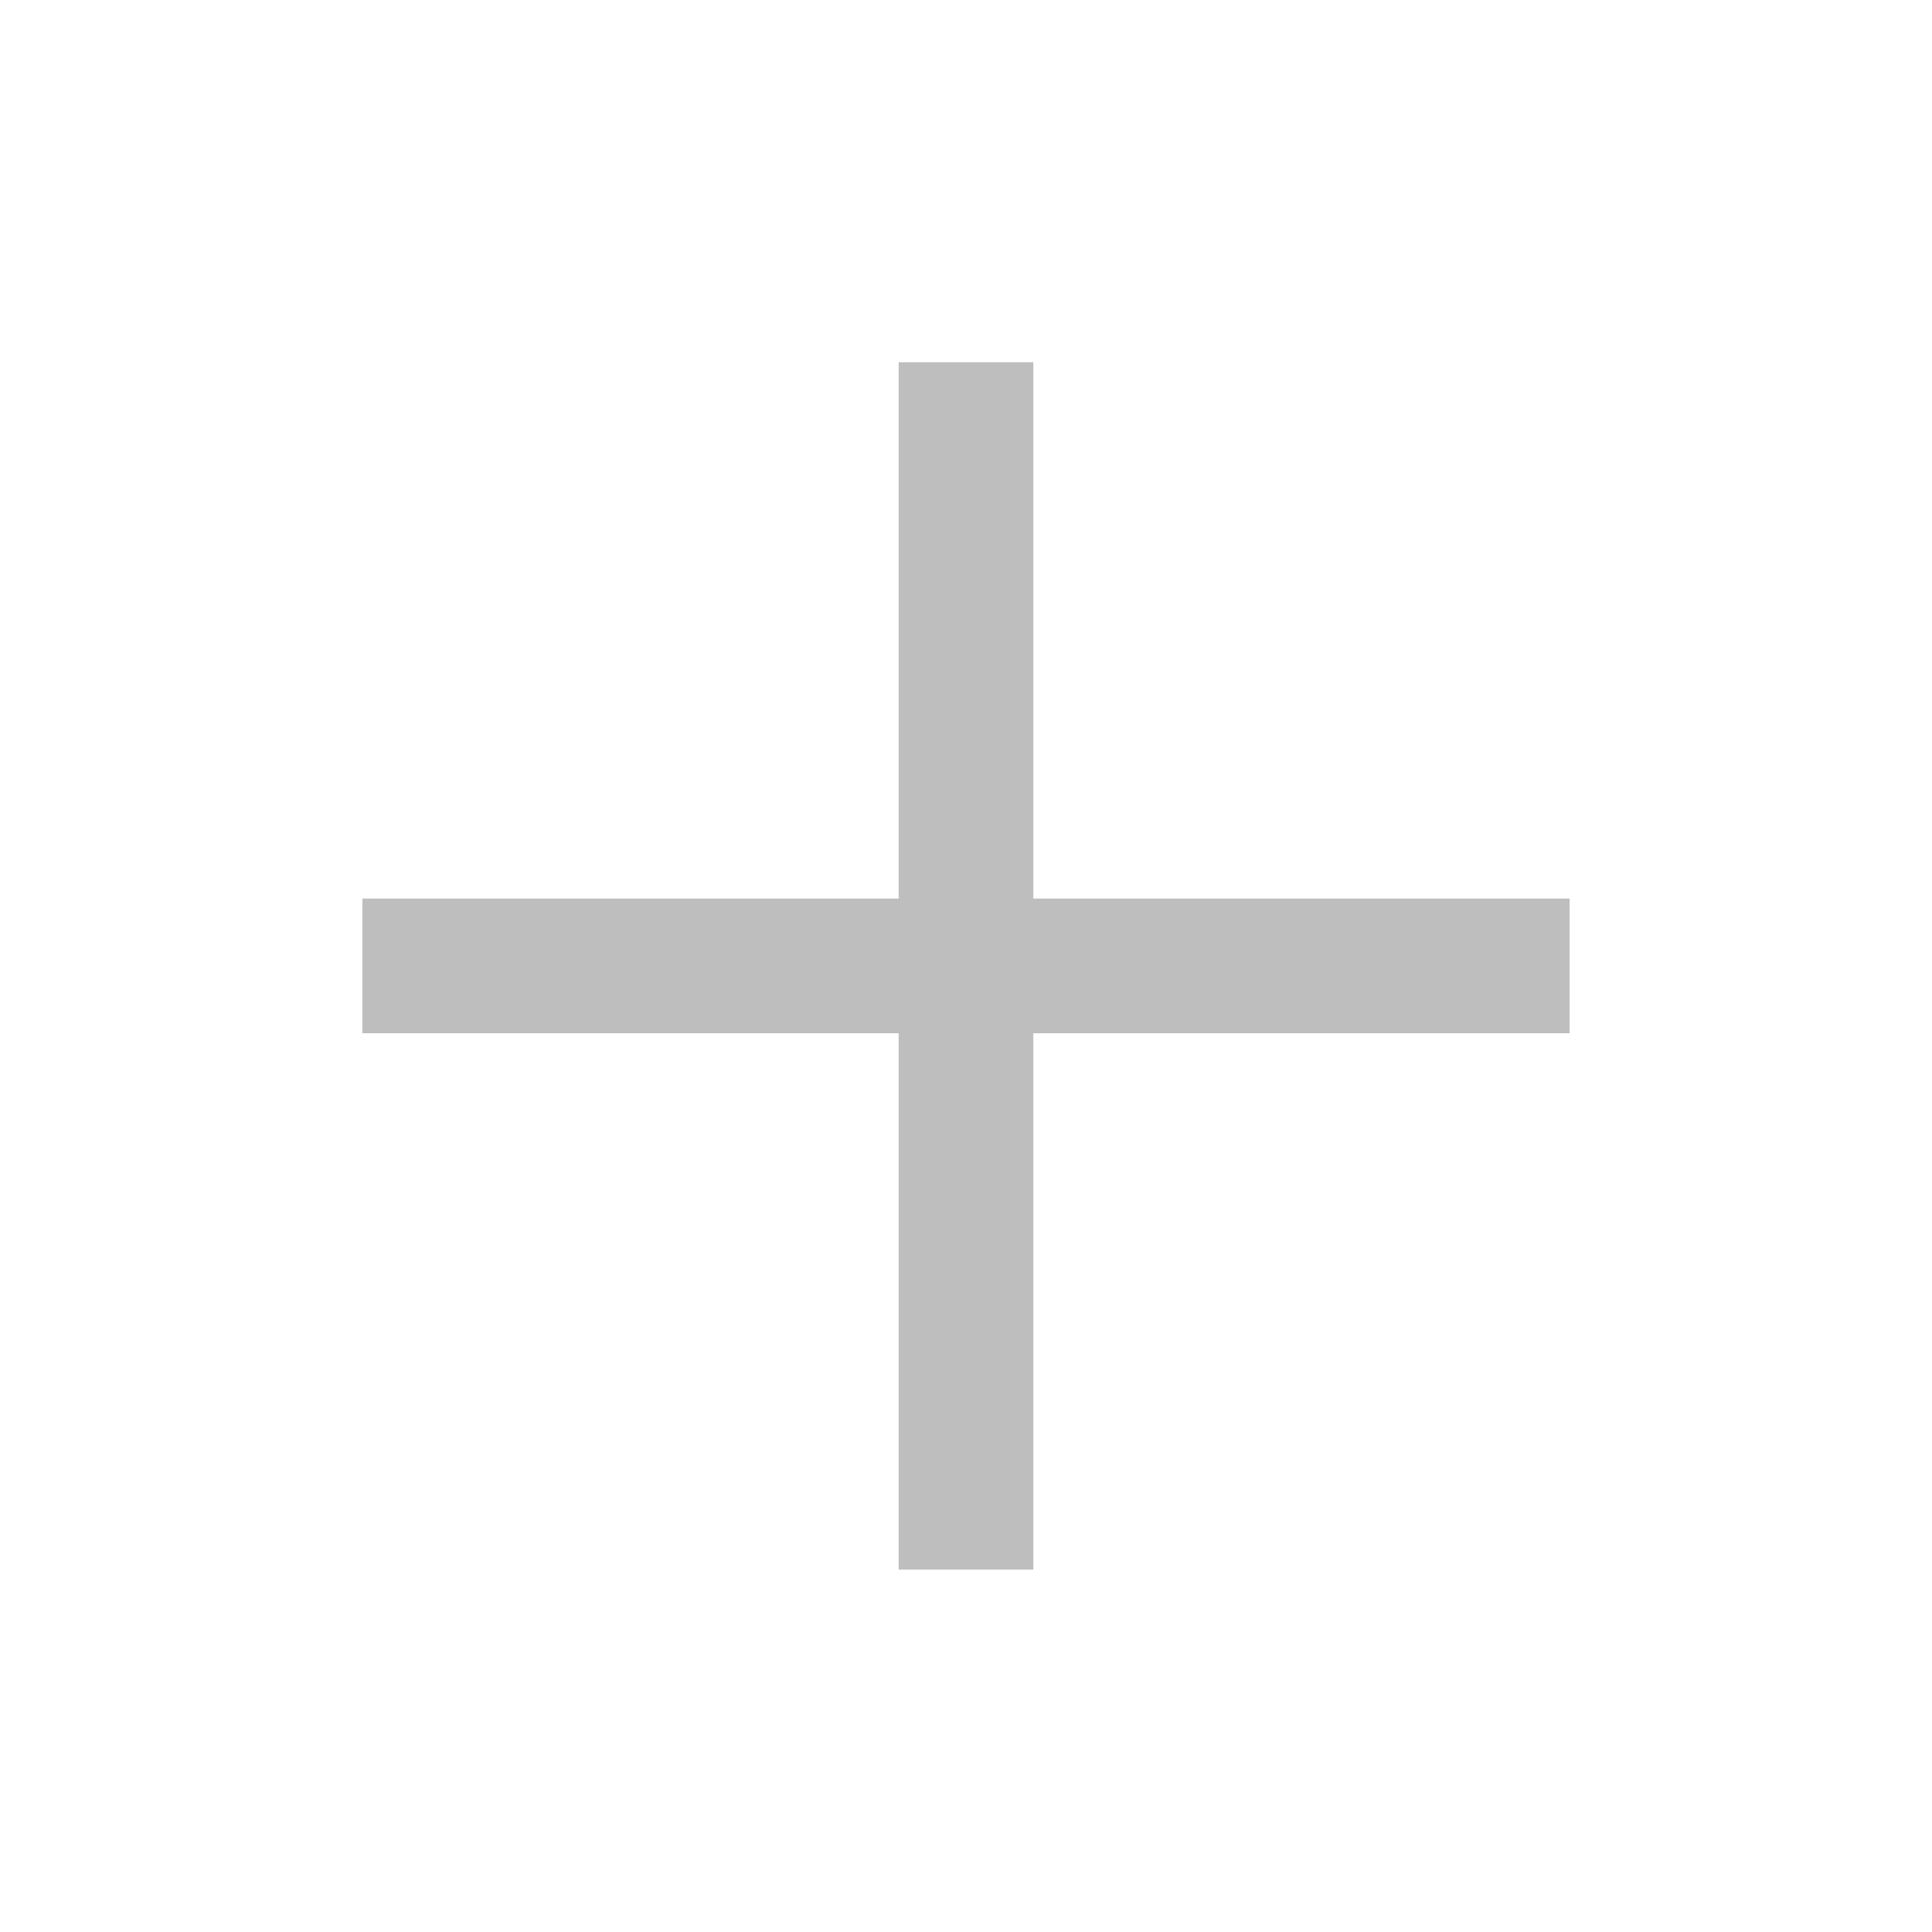
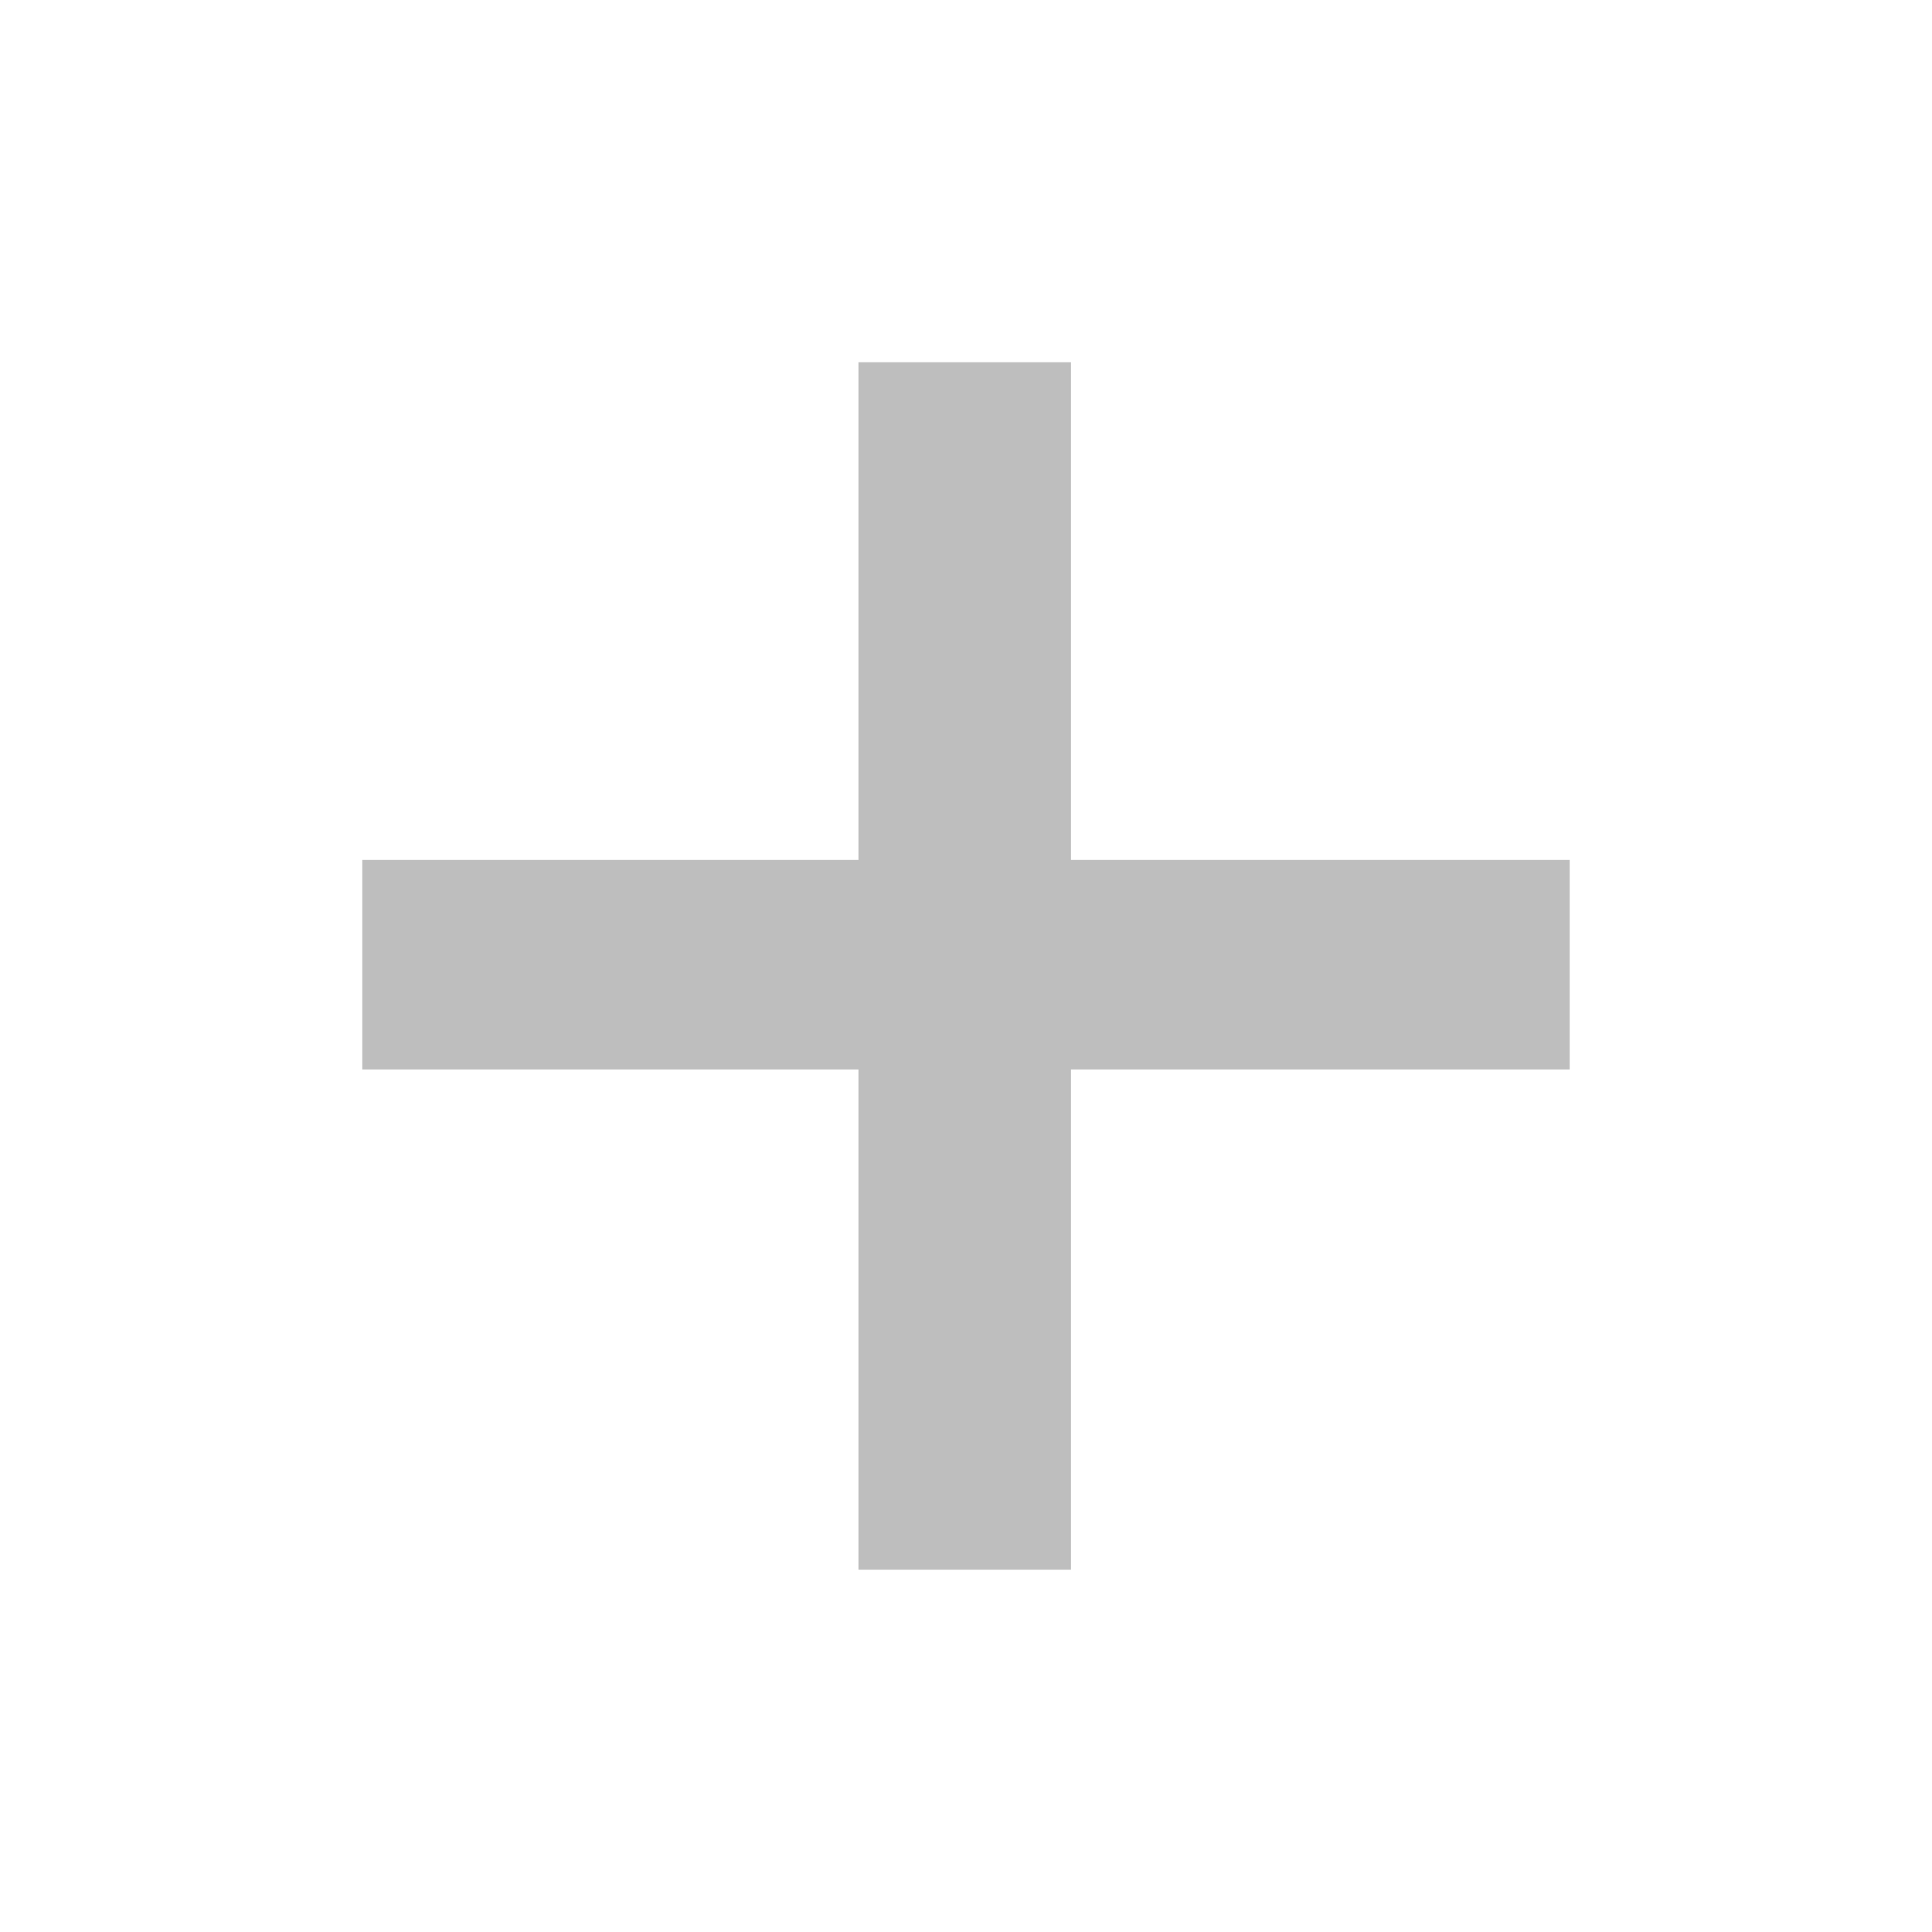
<svg xmlns="http://www.w3.org/2000/svg" id="svg7384" height="16" width="16" version="1.1">
  <defs id="defs10" />
-   <g style="font-size:13.661px;font-style:normal;font-variant:normal;font-weight:500;font-stretch:normal;line-height:125%;letter-spacing:0px;word-spacing:0px;fill:#bebebe;fill-opacity:1;stroke:none;font-family:Rekha;-inkscape-font-specification:Rekha Medium" id="text3001" transform="matrix(1.548704,0,0,1.548704,-3.965409,-7.227545)">
-     <path d="m 8.086,9.472 2.868,0 0,0.72 -2.868,0 0,2.868 -0.72,0 0,-2.868 -2.868,0 0,-0.72 2.868,0 0,-2.868 0.72,0 0,2.868" id="path2985" />
+   <g transform="scale(1.001035,0.9989664)" style="font-size:18.083px;font-style:normal;font-variant:normal;font-weight:normal;font-stretch:normal;line-height:125%;letter-spacing:0px;word-spacing:0px;fill:#bebebe;fill-opacity:1;stroke:none;font-family:OpenSymbol;-inkscape-font-specification:OpenSymbol" id="text3001">
+     <path d="m 7.102,13.013 0,-4.147 -4.105,0 0,-1.737 4.105,0 0,-4.126 1.758,0 0,4.126 4.126,0 0,1.737 -4.126,0 0,4.147 -1.758,0" style="font-size:21.179px;font-family:OpenSymbol;-inkscape-font-specification:OpenSymbol" id="path2985" />
  </g>
</svg>
